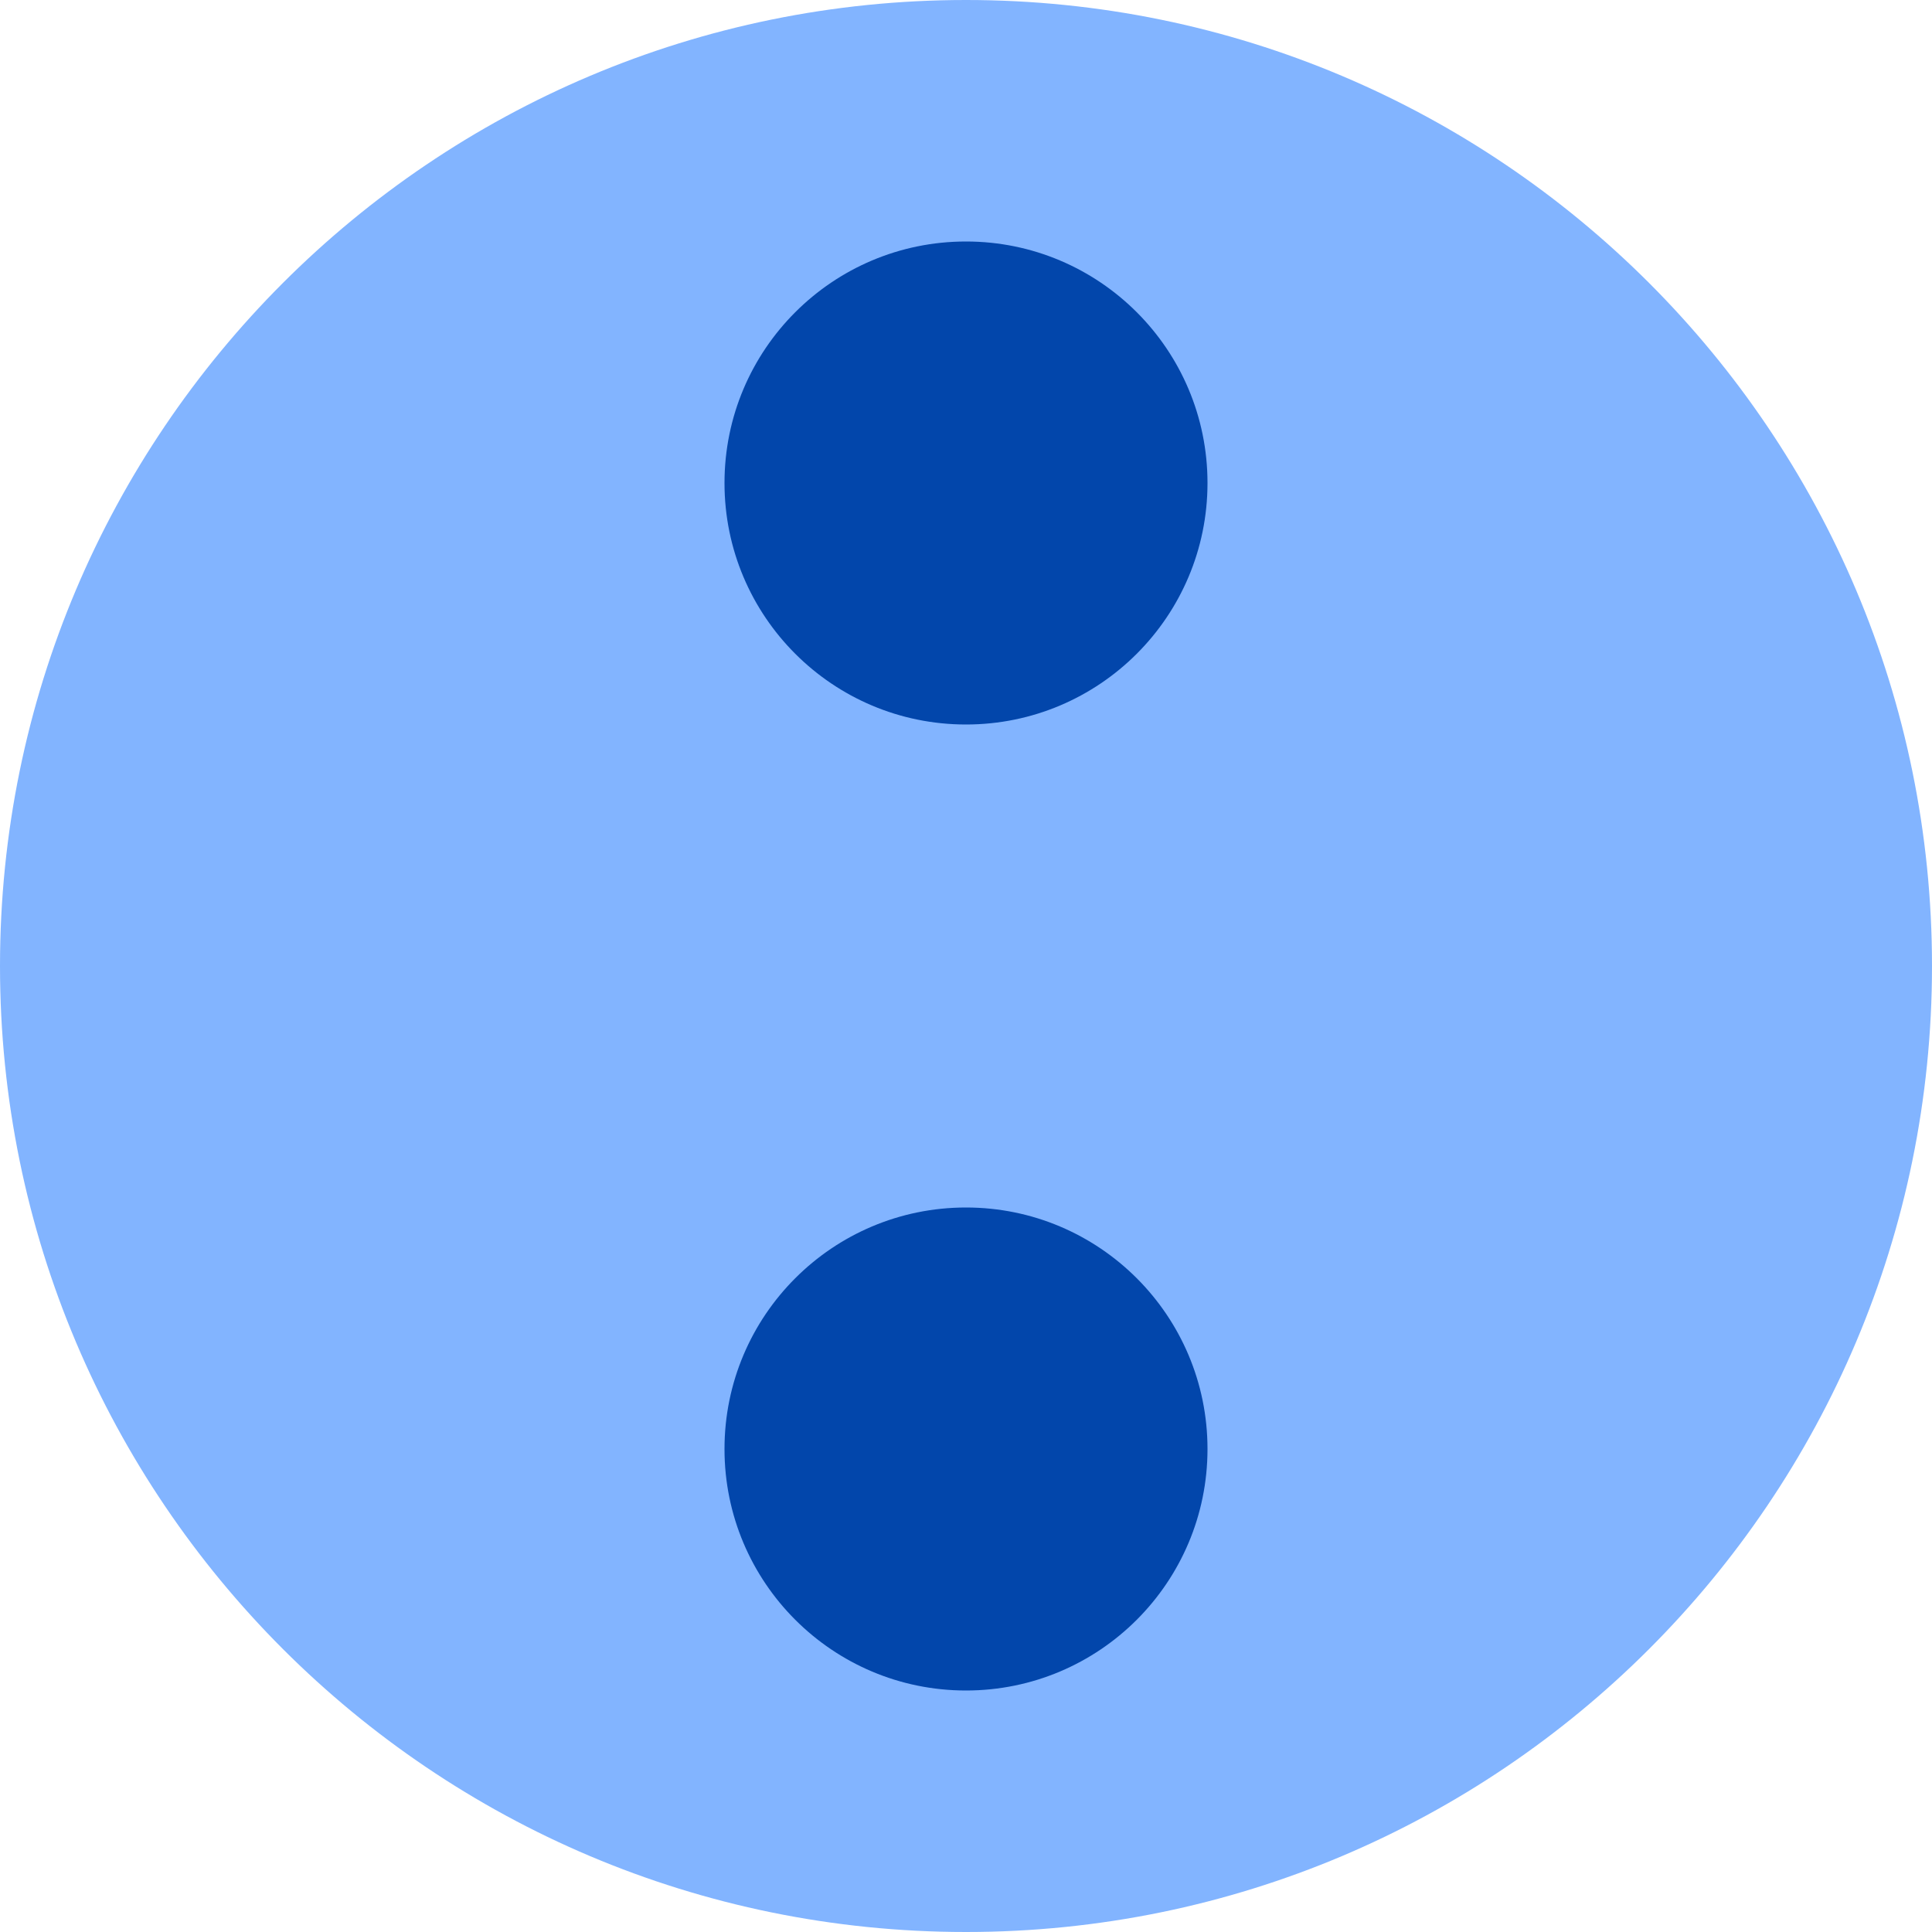
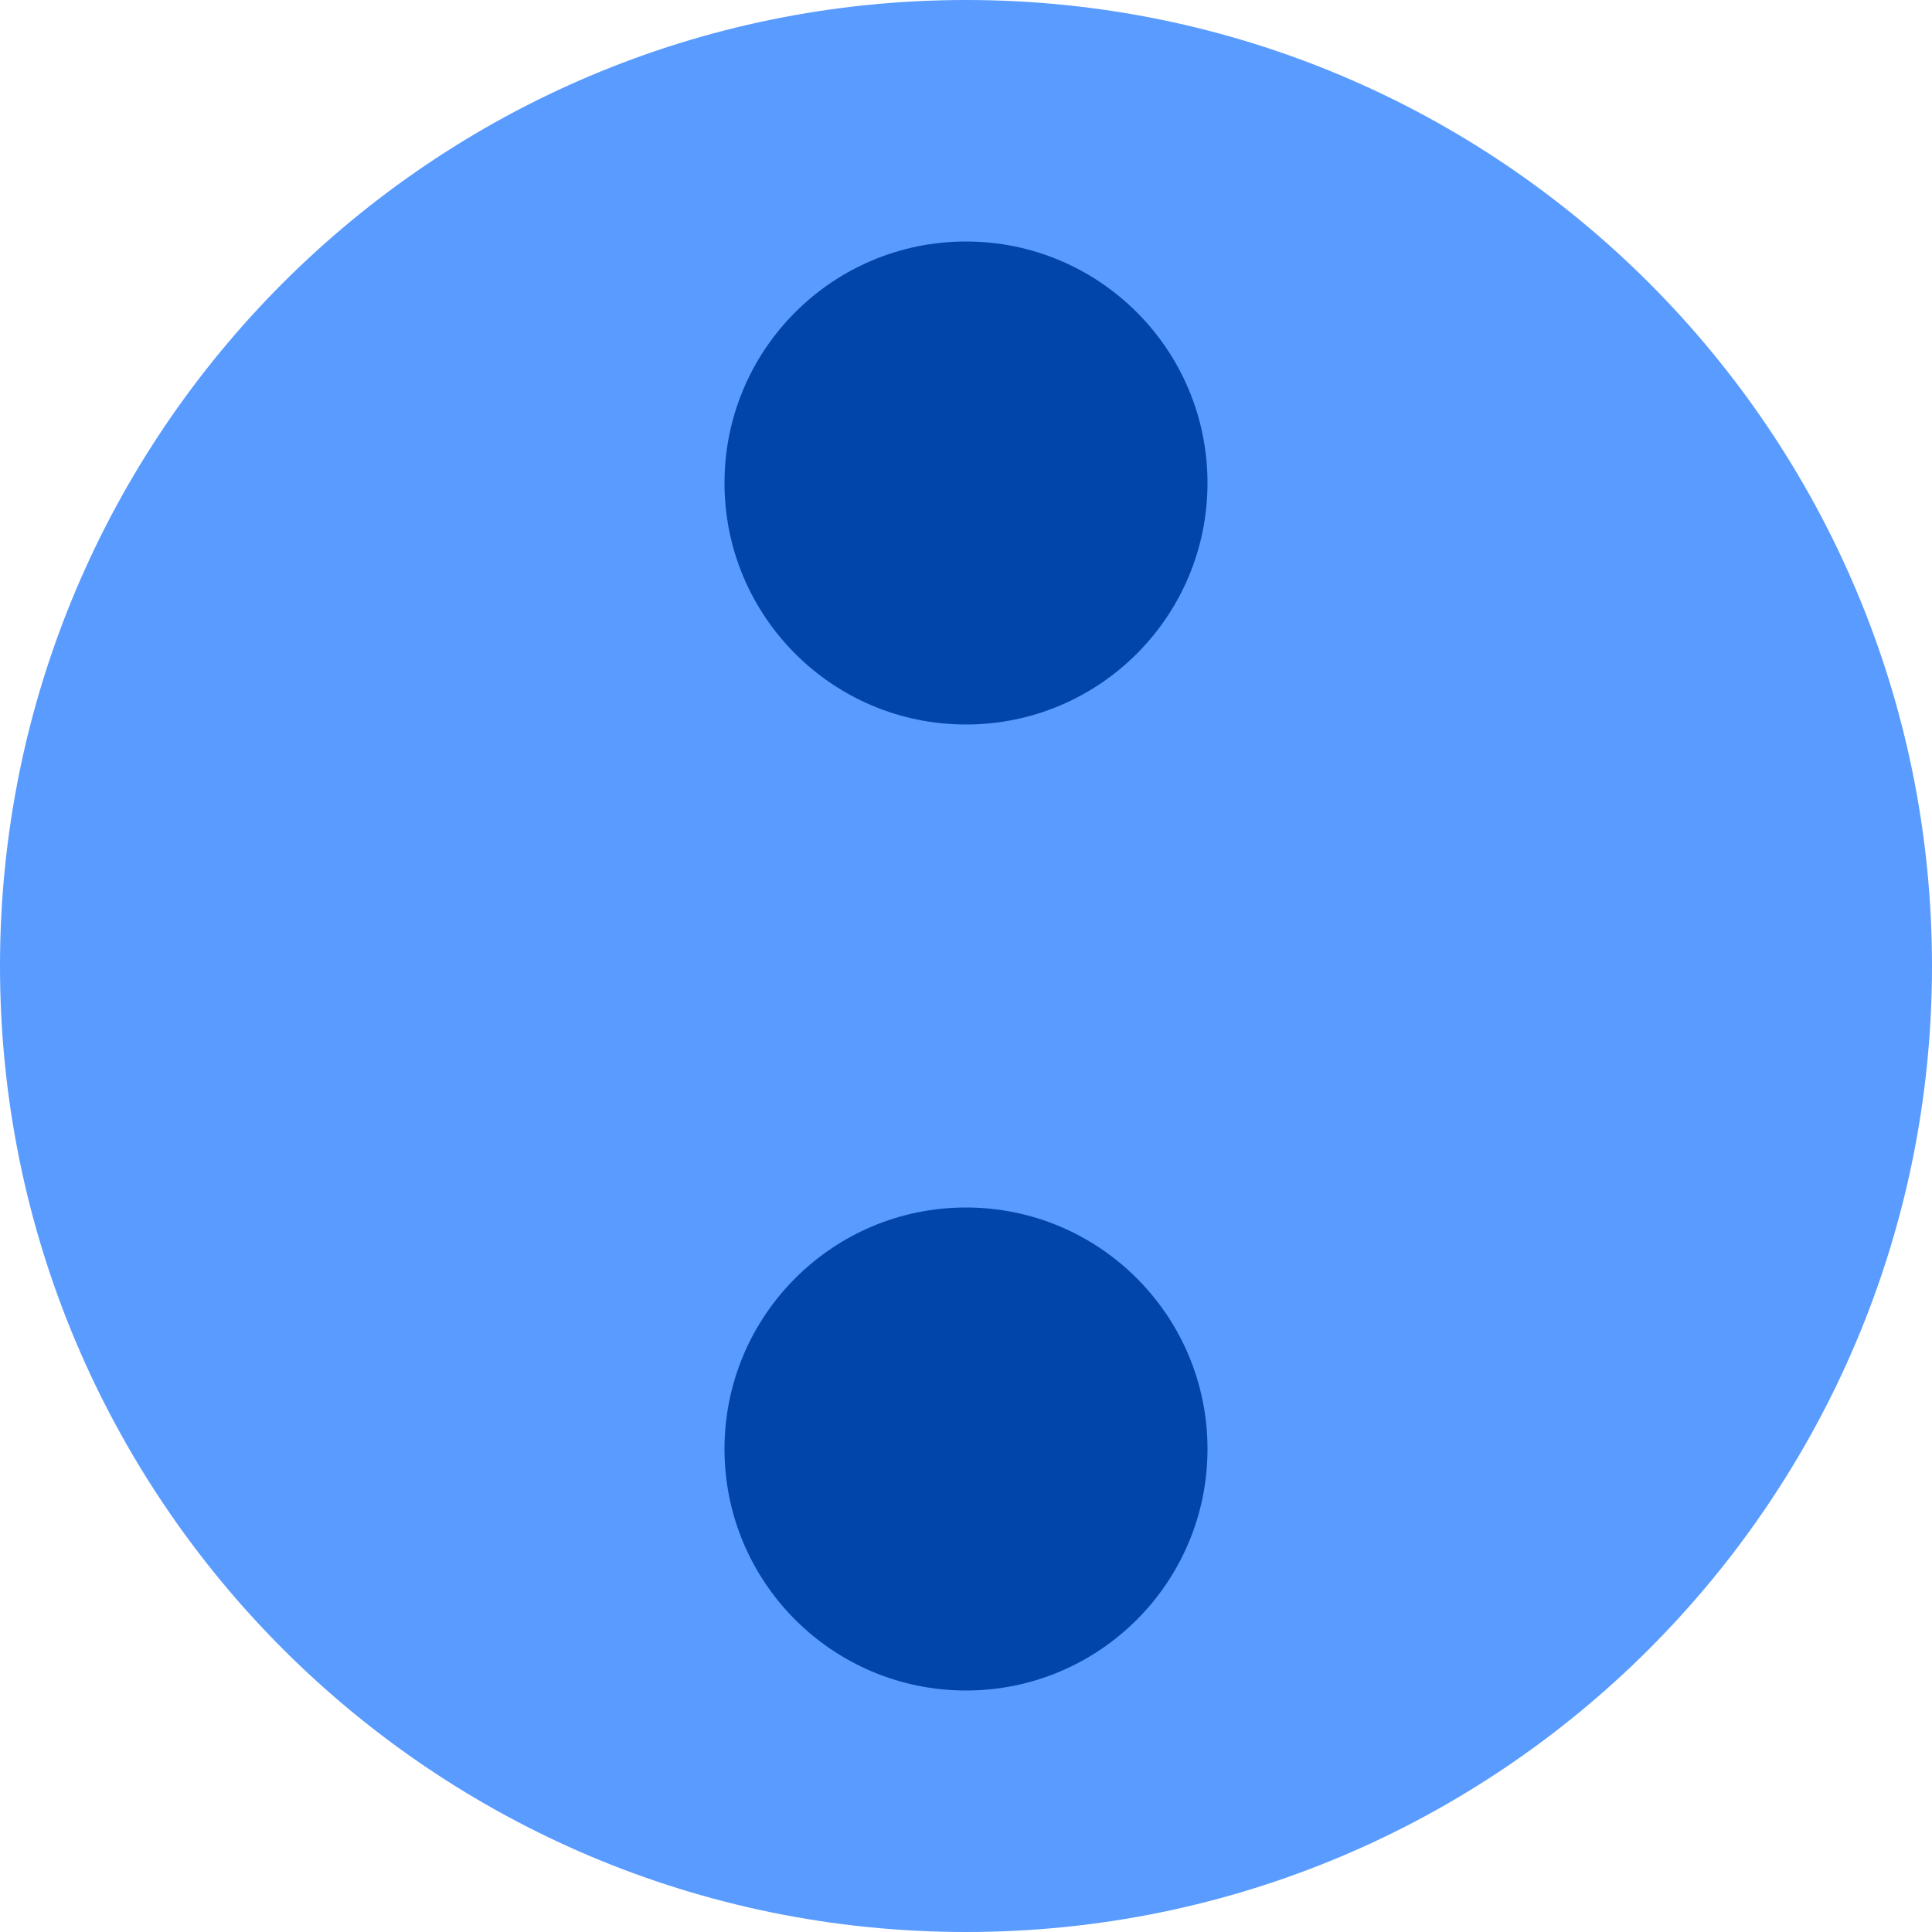
- <svg xmlns="http://www.w3.org/2000/svg" width="152" height="152" viewBox="0 0 40 40">
-   <circle cx="20" cy="20" r="20" fill="#80b3ff" fill-opacity=".982" />
-   <g fill="#04a">
-     <circle cx="20" cy="30" r="5" fill-opacity=".982" />
-     <circle cx="20" cy="10" r="5" fill-opacity=".982" />
+ <svg xmlns="http://www.w3.org/2000/svg" width="152" height="152" viewBox="0 0 40 40" version="1.1" id="svg10">
+   <defs id="defs14" />
+   <circle cx="20" cy="20" r="20" fill="#80b3ff" fill-opacity=".982" id="circle2" style="fill:#599bff;fill-opacity:1" />
+   <g fill="#04a" id="g8">
+     <circle cx="20" cy="30" r="5" fill-opacity=".982" id="circle4" />
+     <circle cx="20" cy="10" r="5" fill-opacity=".982" id="circle6" />
  </g>
</svg>
